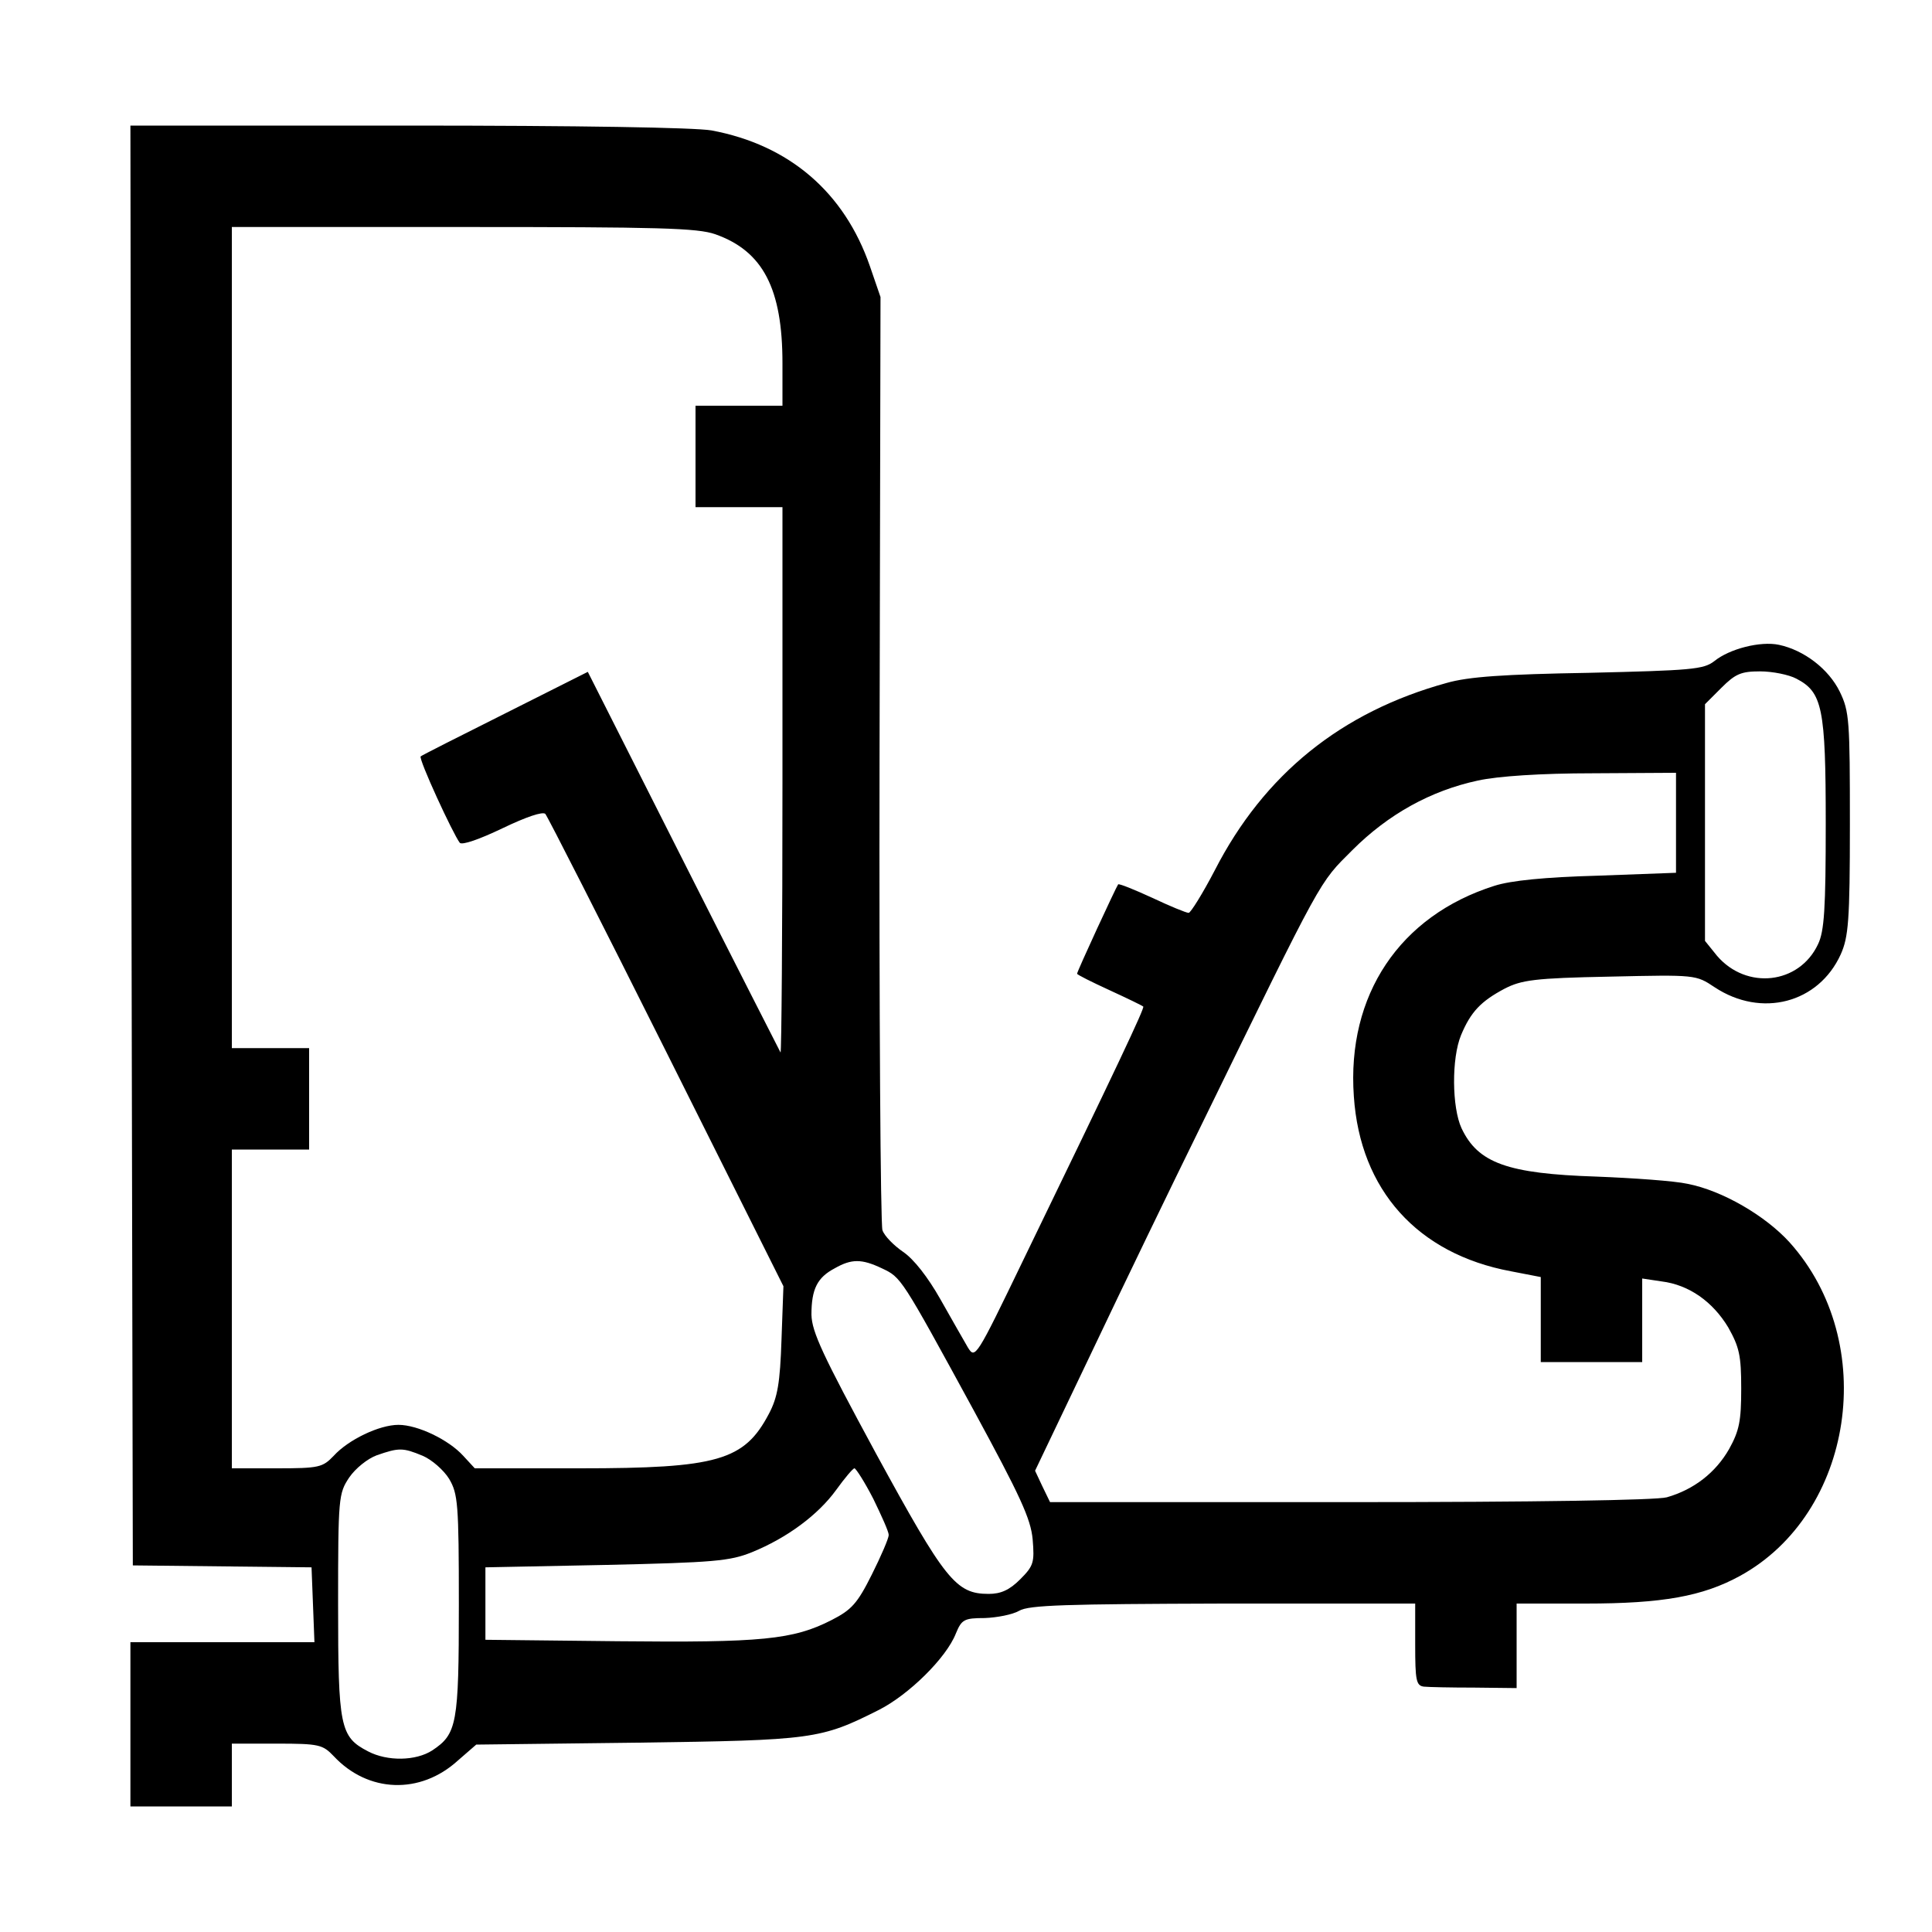
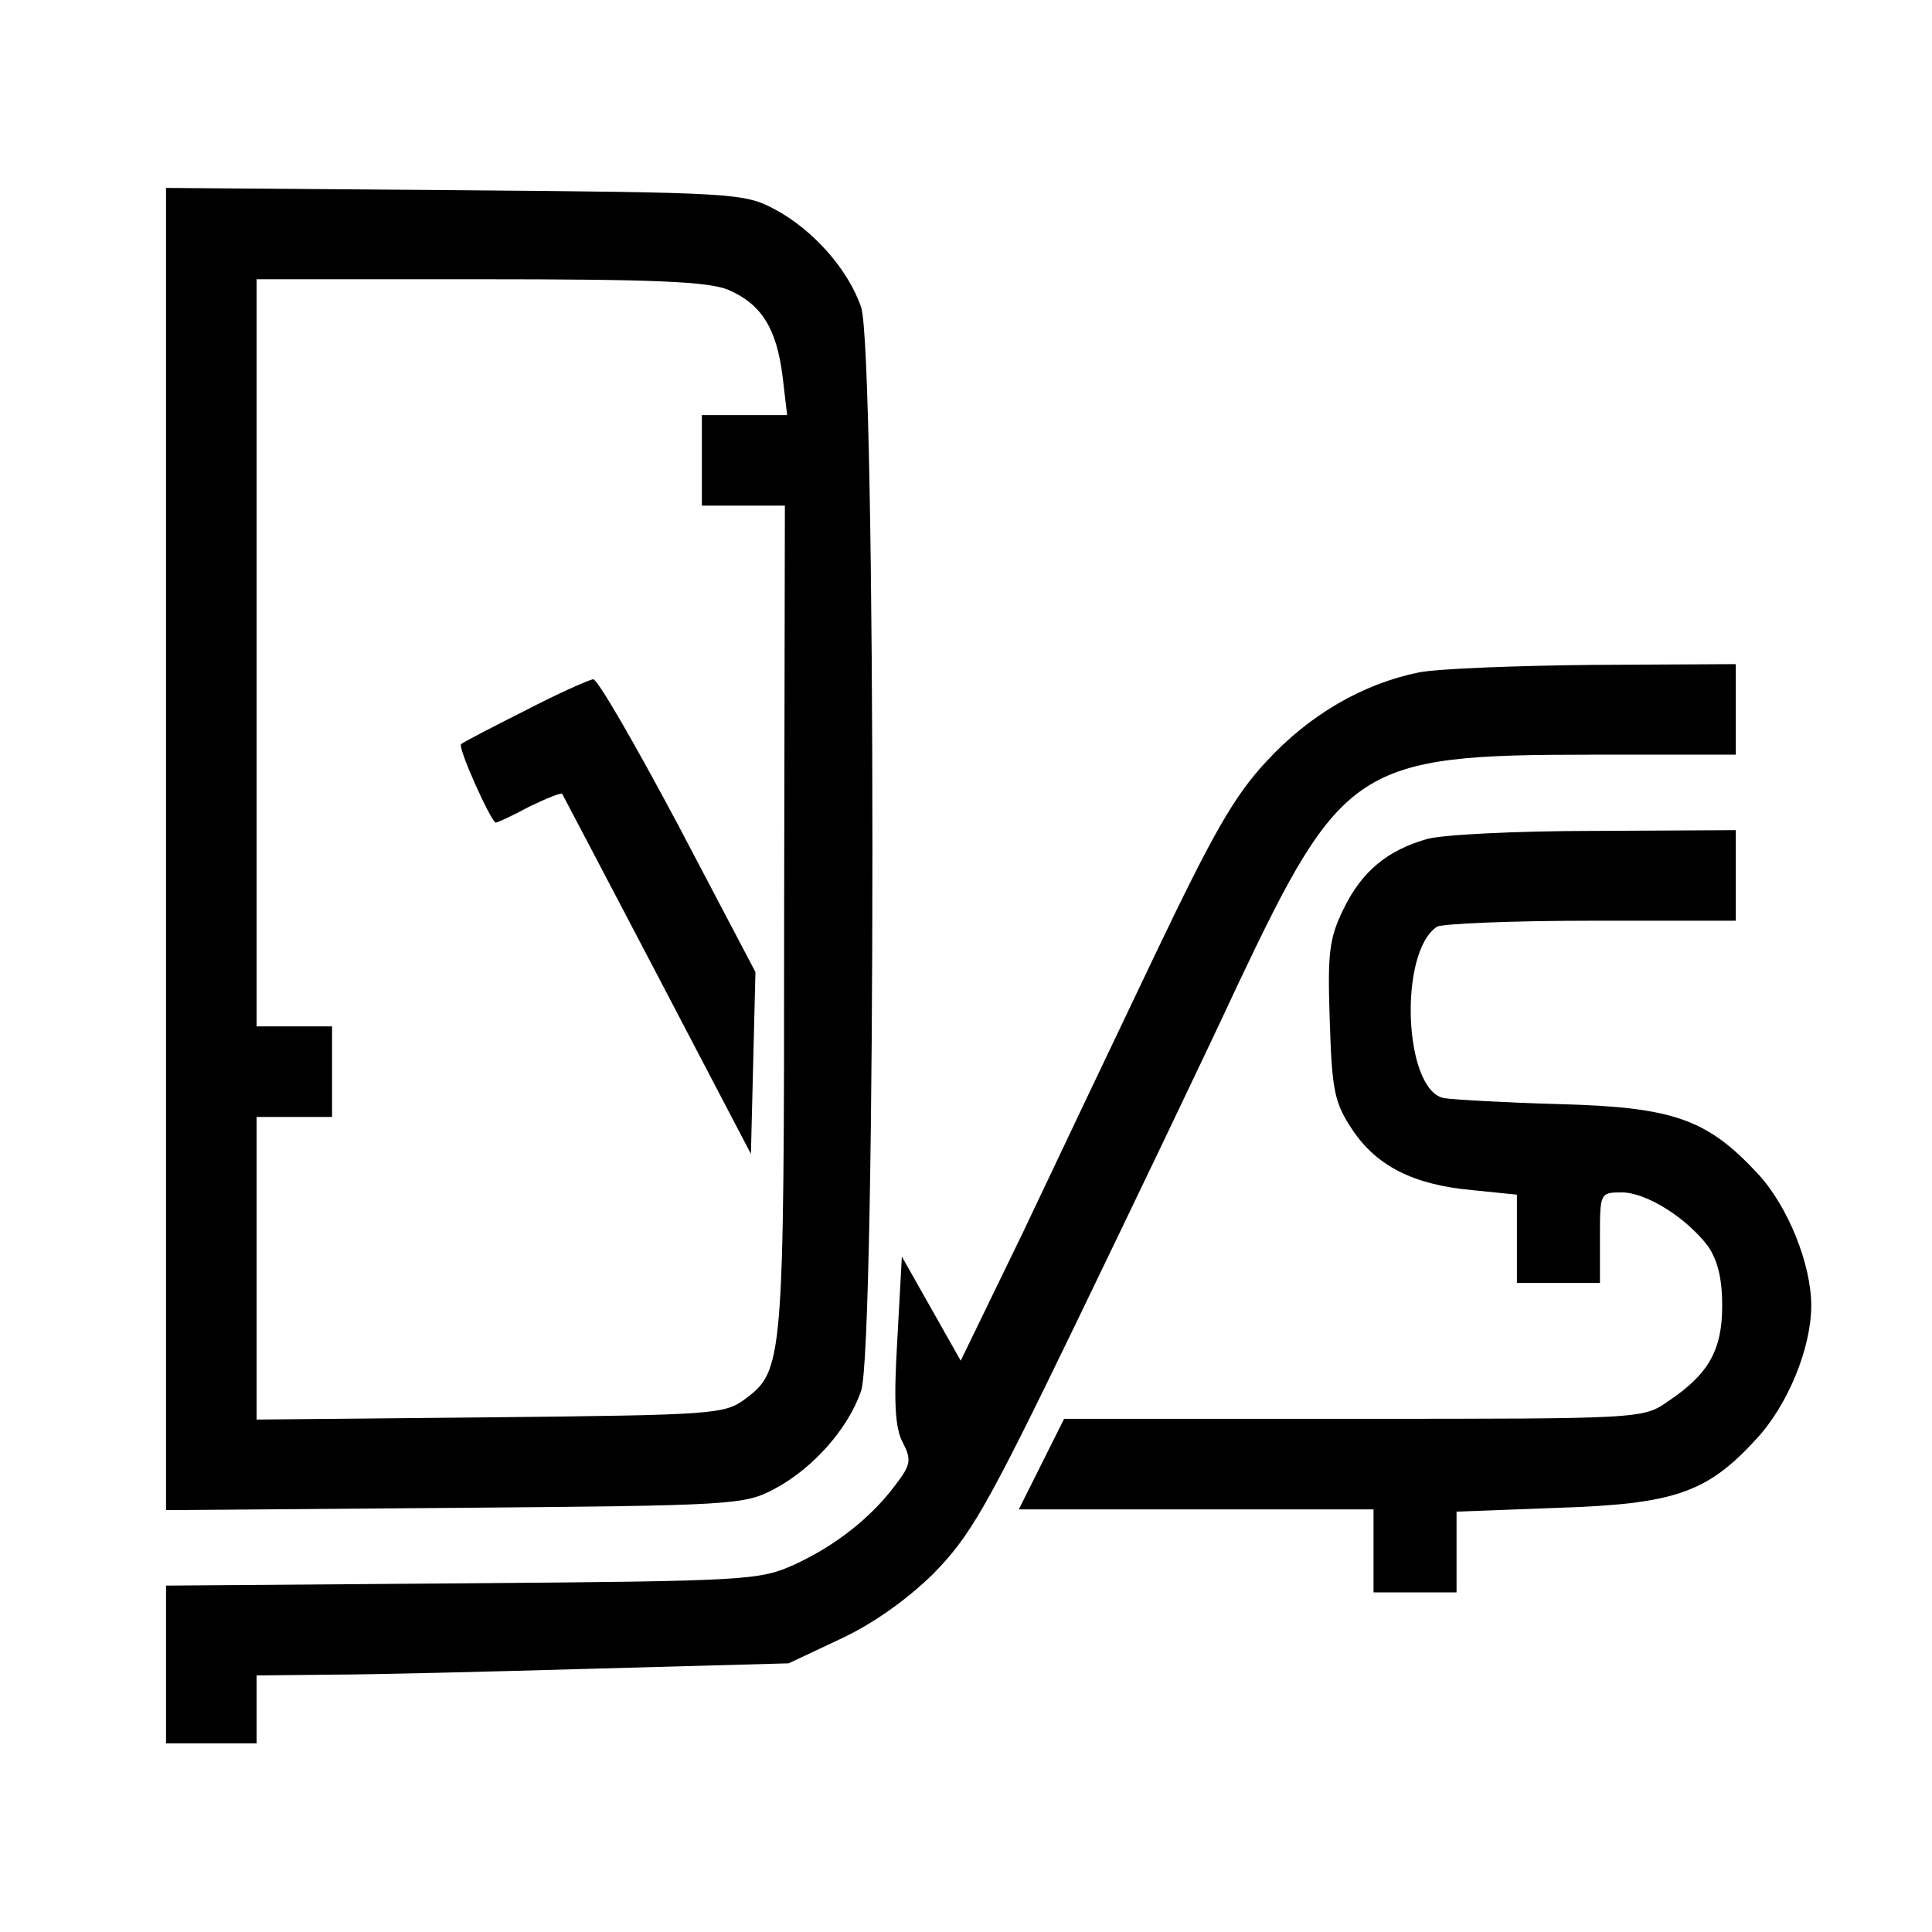
- <svg xmlns="http://www.w3.org/2000/svg" version="1.0" width="400pt" height="400pt" viewBox="0 0 400 400" preserveAspectRatio="xMidYMid meet">
-   <g transform="translate(0,400) scale(0.1,-0.1)" fill="#000000" stroke="none">
-     <path d="M272 2249 l3 -1490 185 -2 185 -2 3 -77 3 -78 -191 0 -190 0 0 -170 0 -170 105 0 105 0 0 65 0 65 93 0 c88 0 95 -2 118 -26 71 -76 179 -80 257 -9 l38 33 334 4 c364 5 379 7 500 68 61 31 139 107 159 158 12 29 17 32 60 32 25 1 57 7 71 15 20 12 97 14 423 15 l397 0 0 -85 c0 -74 2 -85 18 -87 9 -1 56 -2 104 -2 l88 -1 0 88 0 87 143 0 c159 0 242 15 319 57 236 129 290 483 103 691 -50 55 -139 107 -211 121 -27 6 -112 12 -189 15 -184 6 -245 28 -279 100 -20 43 -21 145 -1 193 20 48 41 70 90 96 35 18 62 22 218 25 178 4 178 4 217 -22 97 -64 215 -33 261 68 16 36 19 69 19 270 0 214 -1 233 -21 274 -23 47 -74 86 -126 97 -38 8 -102 -8 -134 -34 -22 -17 -48 -19 -259 -24 -176 -3 -250 -8 -295 -21 -218 -60 -378 -189 -480 -388 -25 -48 -50 -88 -54 -88 -5 0 -39 14 -75 31 -37 17 -69 30 -71 28 -4 -5 -85 -180 -85 -185 0 -2 30 -17 67 -34 37 -17 68 -32 70 -34 3 -3 -54 -124 -249 -526 -97 -201 -99 -204 -114 -180 -8 14 -34 59 -57 100 -26 46 -55 83 -77 98 -19 13 -39 33 -43 45 -4 12 -7 452 -6 977 l2 955 -22 64 c-53 153 -167 251 -328 281 -35 6 -273 10 -630 10 l-573 0 2 -1491z m1209 1266 c99 -35 139 -113 139 -267 l0 -88 -90 0 -90 0 0 -105 0 -105 90 0 90 0 0 -567 c0 -311 -2 -564 -4 -562 -1 2 -92 180 -201 396 l-198 392 -171 -86 c-94 -47 -173 -87 -175 -89 -5 -5 67 -161 81 -179 5 -5 40 7 88 30 50 24 83 35 89 30 5 -6 118 -228 251 -494 l242 -484 -4 -111 c-3 -89 -8 -119 -26 -153 -51 -97 -106 -113 -392 -113 l-217 0 -24 26 c-30 33 -94 64 -134 64 -40 0 -104 -31 -134 -64 -23 -24 -30 -26 -118 -26 l-93 0 0 330 0 330 80 0 80 0 0 105 0 105 -80 0 -80 0 0 850 0 850 479 0 c406 0 485 -2 522 -15z m2238 -920 c54 -28 61 -60 61 -300 0 -177 -3 -223 -16 -250 -39 -83 -148 -95 -209 -24 l-25 31 0 245 0 245 34 34 c29 29 41 34 80 34 26 0 60 -7 75 -15z m-249 -299 l0 -103 -162 -6 c-109 -3 -180 -10 -214 -21 -196 -62 -306 -226 -291 -436 13 -194 132 -326 325 -362 l62 -12 0 -88 0 -88 105 0 105 0 0 86 0 87 40 -6 c57 -7 106 -42 138 -95 23 -41 27 -58 27 -127 0 -67 -4 -87 -25 -125 -28 -49 -73 -84 -129 -100 -22 -6 -272 -10 -657 -10 l-620 0 -16 33 -15 32 117 245 c64 135 166 346 227 470 255 522 243 500 313 570 74 74 162 123 260 144 41 9 130 15 238 15 l172 1 0 -104z m-1644 -922 c40 -19 39 -17 190 -294 96 -177 118 -224 122 -267 4 -48 2 -55 -26 -83 -22 -22 -40 -30 -65 -30 -68 0 -90 28 -233 290 -111 205 -133 252 -134 288 0 53 12 77 48 96 35 20 56 20 98 0z m-951 -388 c19 -8 44 -30 55 -48 18 -31 20 -50 20 -261 0 -247 -4 -267 -55 -301 -34 -22 -93 -23 -133 -2 -58 30 -62 50 -62 304 0 222 1 230 23 263 13 19 38 39 57 46 46 16 54 16 95 -1z m933 -89 c17 -35 32 -68 32 -75 0 -7 -16 -44 -35 -82 -30 -60 -42 -73 -83 -94 -80 -41 -145 -47 -442 -44 l-275 3 0 75 0 75 250 5 c223 5 256 8 301 26 74 30 138 78 175 129 18 25 35 45 38 45 3 0 21 -28 39 -63z" />
+ <svg xmlns="http://www.w3.org/2000/svg" version="1.0" width="256pt" height="256pt" viewBox="0 0 256 256" preserveAspectRatio="xMidYMid meet">
+   <g transform="translate(0,256) scale(0.1,-0.1)" fill="#000000" stroke="none">
+     <path d="M220 1435 l0 -876 383 3 c371 3 383 4 423 25 51 27 98 80 115 130 20 56 20 1380 0 1436 -17 50 -64 103 -115 130 -40 21 -52 22 -423 25 l-383 3 0 -876z m745 741 c44 -19 64 -51 72 -115 l6 -51 -57 0 -56 0 0 -60 0 -60 55 0 55 0 -1 -547 c0 -590 -1 -599 -52 -637 -27 -20 -42 -21 -338 -24 l-309 -3 0 201 0 200 50 0 50 0 0 60 0 60 -50 0 -50 0 0 495 0 495 295 0 c232 0 303 -3 330 -14z" />
+     <path d="M695 1618 c-44 -22 -82 -42 -84 -44 -5 -4 40 -104 46 -104 2 0 22 9 44 21 23 11 42 19 44 17 1 -2 58 -110 126 -240 l124 -237 3 120 3 121 -102 194 c-57 107 -107 194 -113 194 -6 -1 -47 -19 -91 -42z" />
+     <path d="M1880 1669 c-74 -15 -145 -56 -202 -118 -43 -46 -71 -96 -148 -257 -52 -109 -131 -275 -175 -368 l-82 -169 -39 69 -39 69 -6 -110 c-5 -83 -3 -117 7 -136 12 -23 11 -30 -9 -56 -32 -43 -78 -80 -134 -106 -47 -21 -59 -22 -440 -25 l-393 -3 0 -105 0 -104 60 0 60 0 0 45 0 45 98 1 c53 0 212 4 352 8 l255 7 68 32 c43 20 87 51 123 86 49 50 70 85 188 329 72 149 170 353 216 452 138 291 159 305 467 305 l193 0 0 60 0 60 -187 -1 c-104 -1 -208 -5 -233 -10z" />
+     <path d="M1890 1448 c-52 -15 -86 -43 -110 -93 -19 -39 -21 -58 -18 -148 3 -92 6 -108 30 -144 32 -48 81 -73 159 -80 l59 -6 0 -58 0 -59 55 0 55 0 0 60 c0 59 0 60 29 60 32 0 85 -33 114 -71 13 -19 19 -43 19 -79 0 -59 -18 -91 -72 -127 -33 -23 -35 -23 -416 -23 l-384 0 -30 -60 -30 -60 235 0 235 0 0 -55 0 -55 55 0 55 0 0 54 0 53 133 5 c156 5 199 20 264 91 42 45 73 121 73 177 0 55 -31 132 -71 175 -67 72 -111 88 -263 92 -72 2 -141 6 -153 8 -53 11 -60 193 -9 227 6 4 98 8 204 8 l192 0 0 60 0 60 -187 -1 c-104 0 -204 -5 -223 -11z" />
  </g>
</svg>
